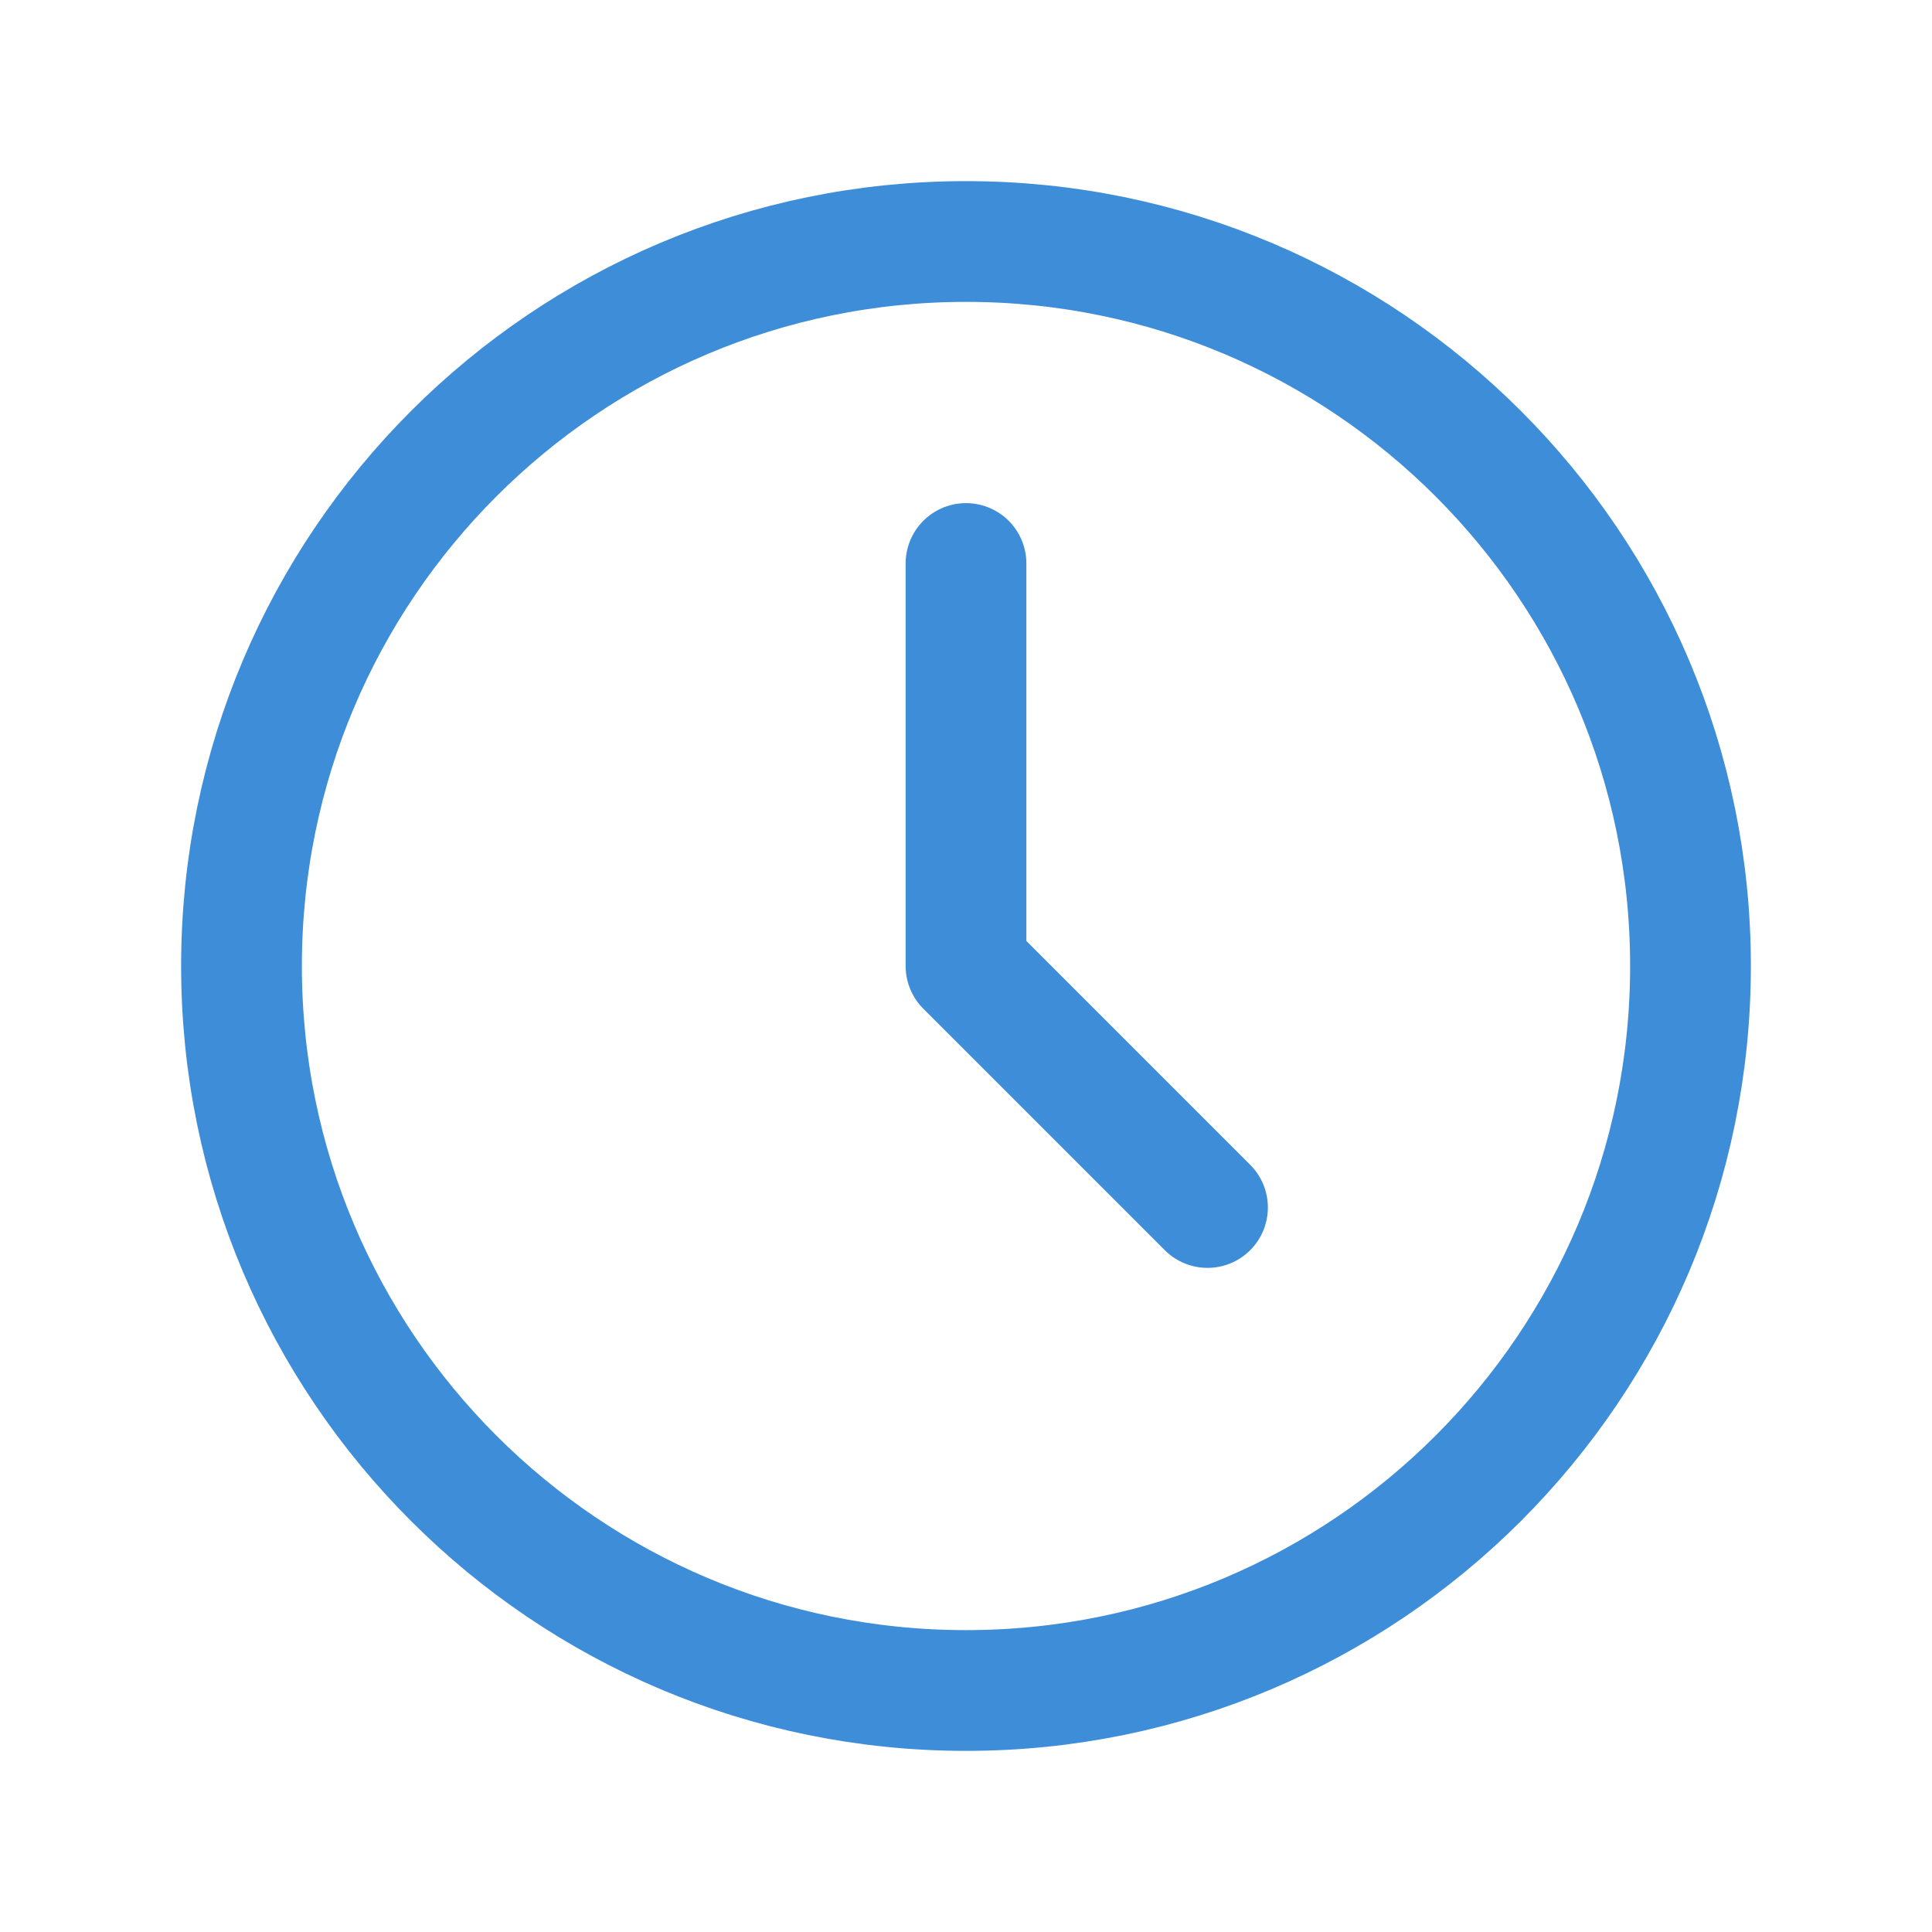
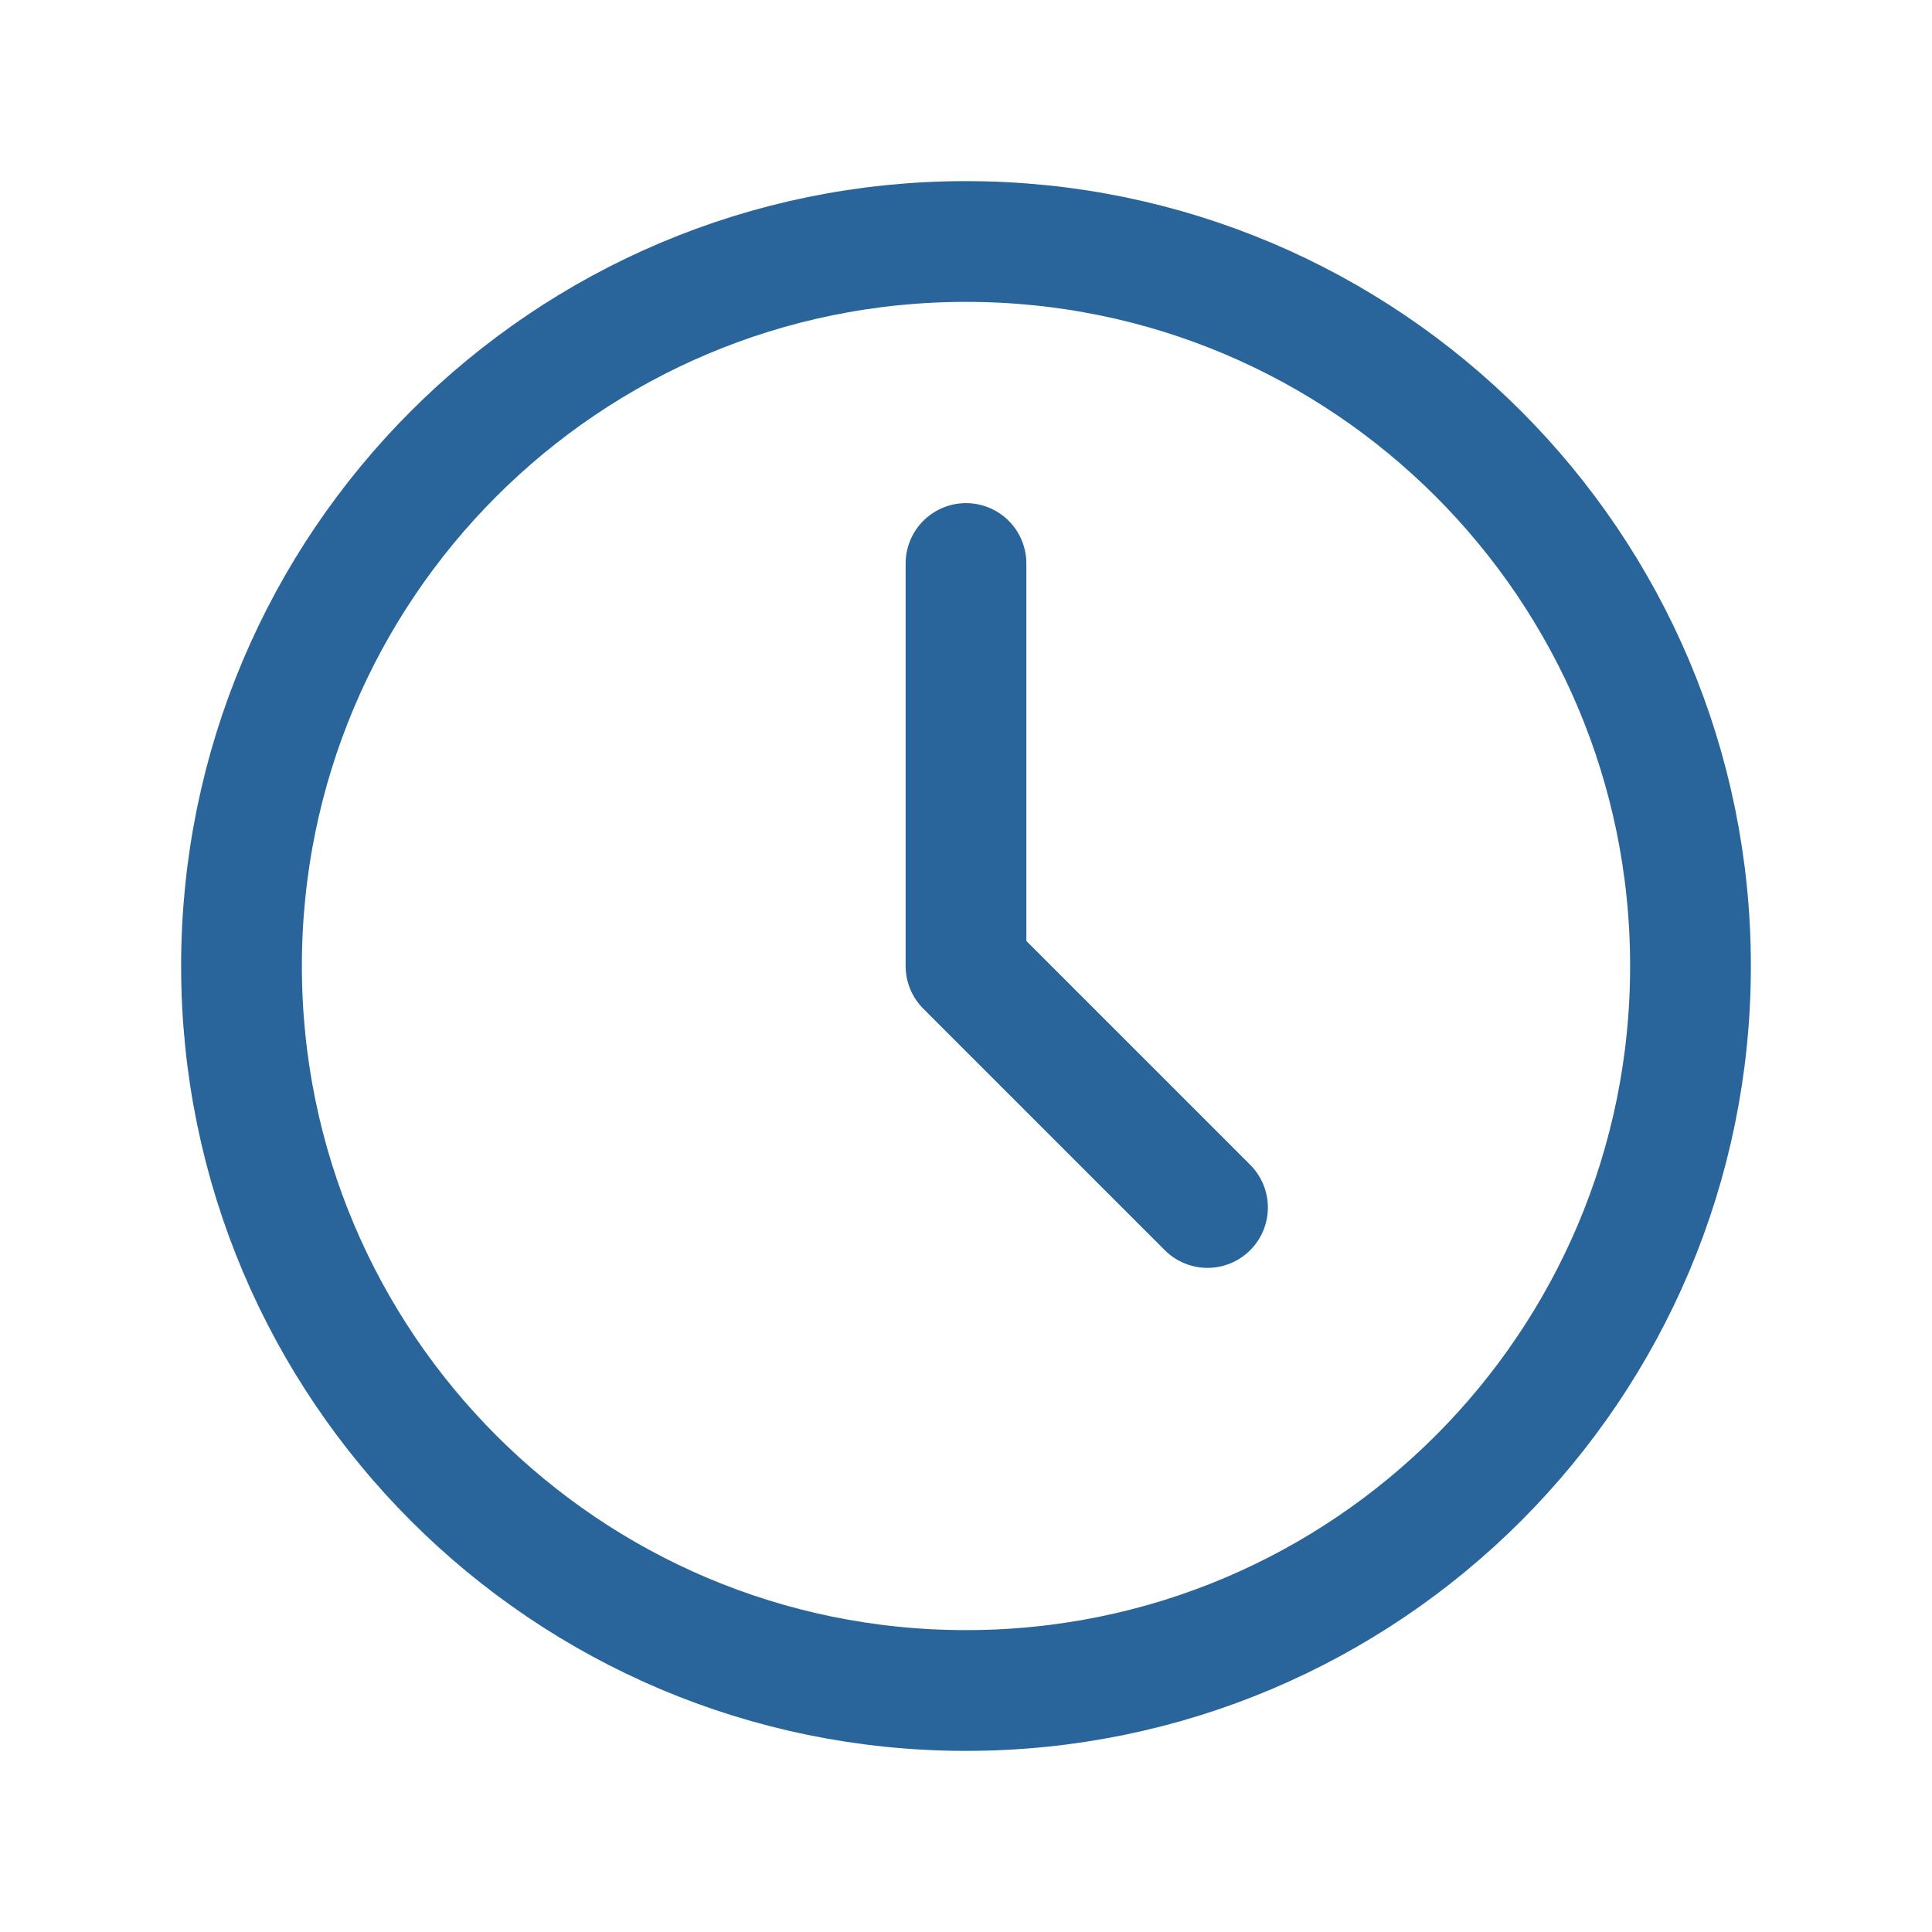
<svg xmlns="http://www.w3.org/2000/svg" width="24" height="24" viewBox="0 0 24 24" fill="none">
-   <circle cx="12" cy="12" r="9" stroke="#3E8DD8" stroke-width="1.5" stroke-linecap="round" stroke-linejoin="round" />
-   <path d="M12 7V12L15 15" stroke="#3E8DD8" stroke-width="1.5" stroke-linecap="round" stroke-linejoin="round" />
+   <circle cx="12" cy="12" r="9" stroke="#29659b" stroke-width="1.5" stroke-linecap="round" stroke-linejoin="round" />
+   <path d="M12 7V12L15 15" stroke="#29659b" stroke-width="1.5" stroke-linecap="round" stroke-linejoin="round" />
</svg>
